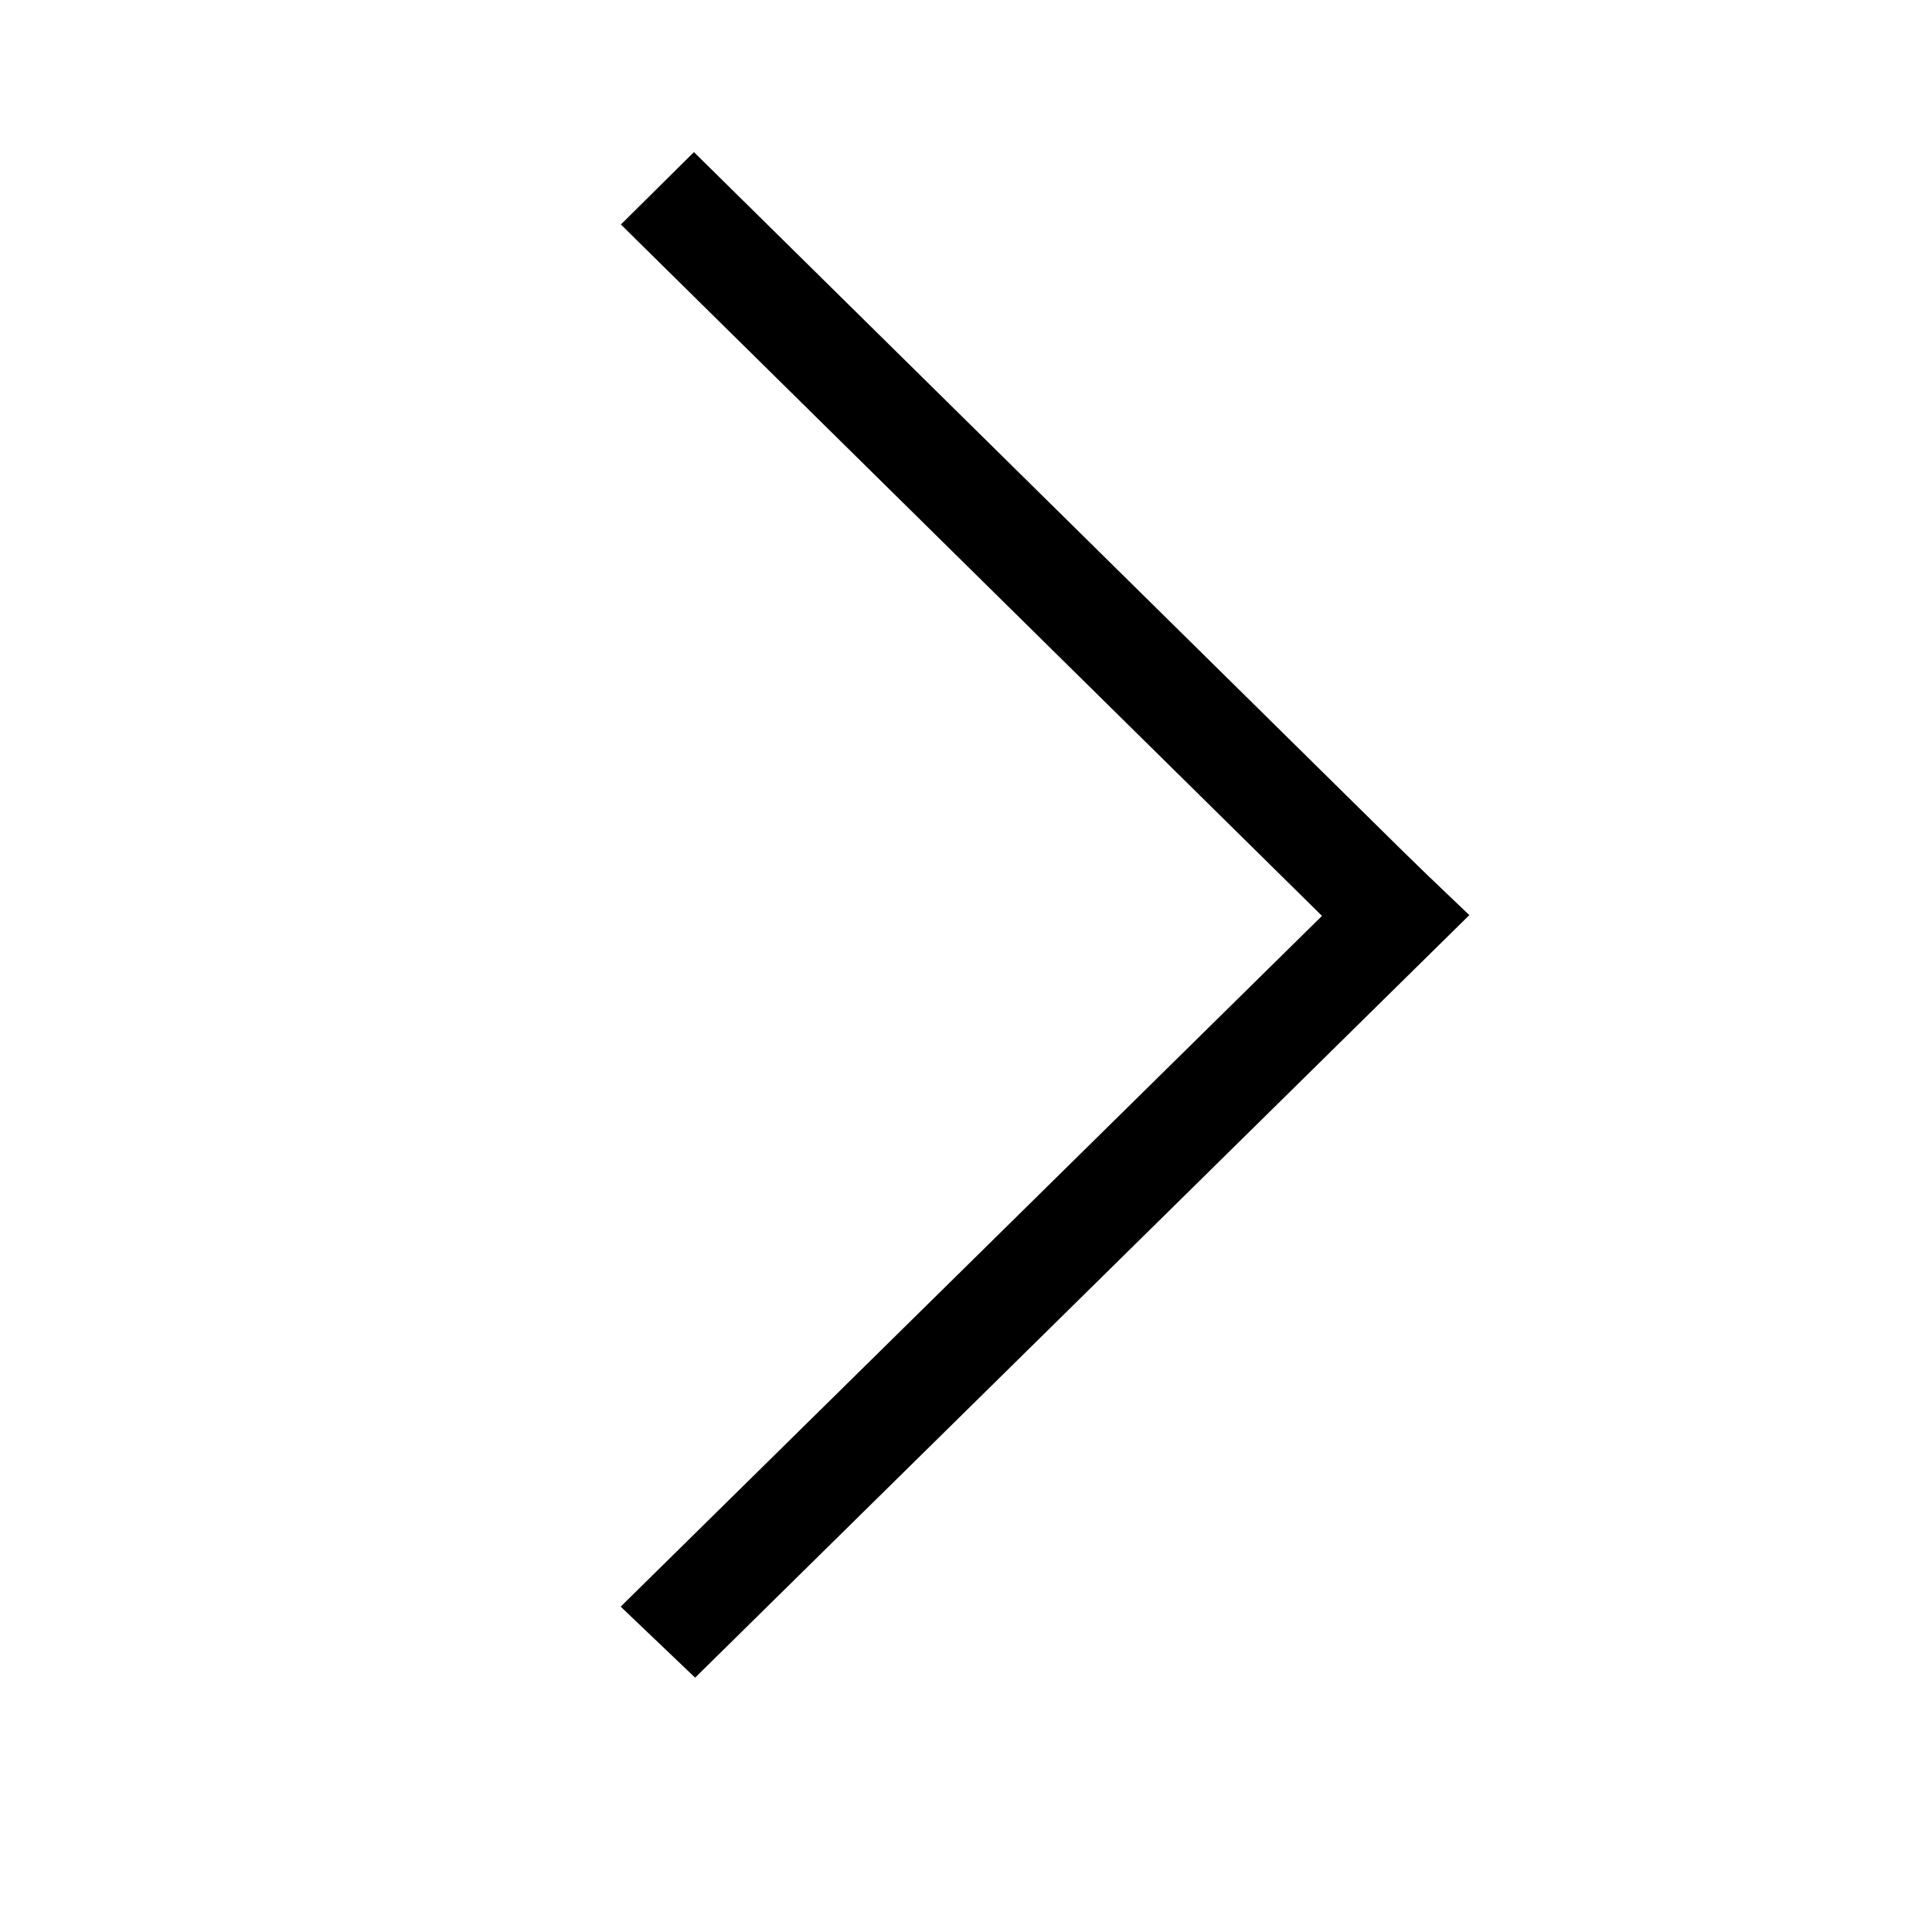
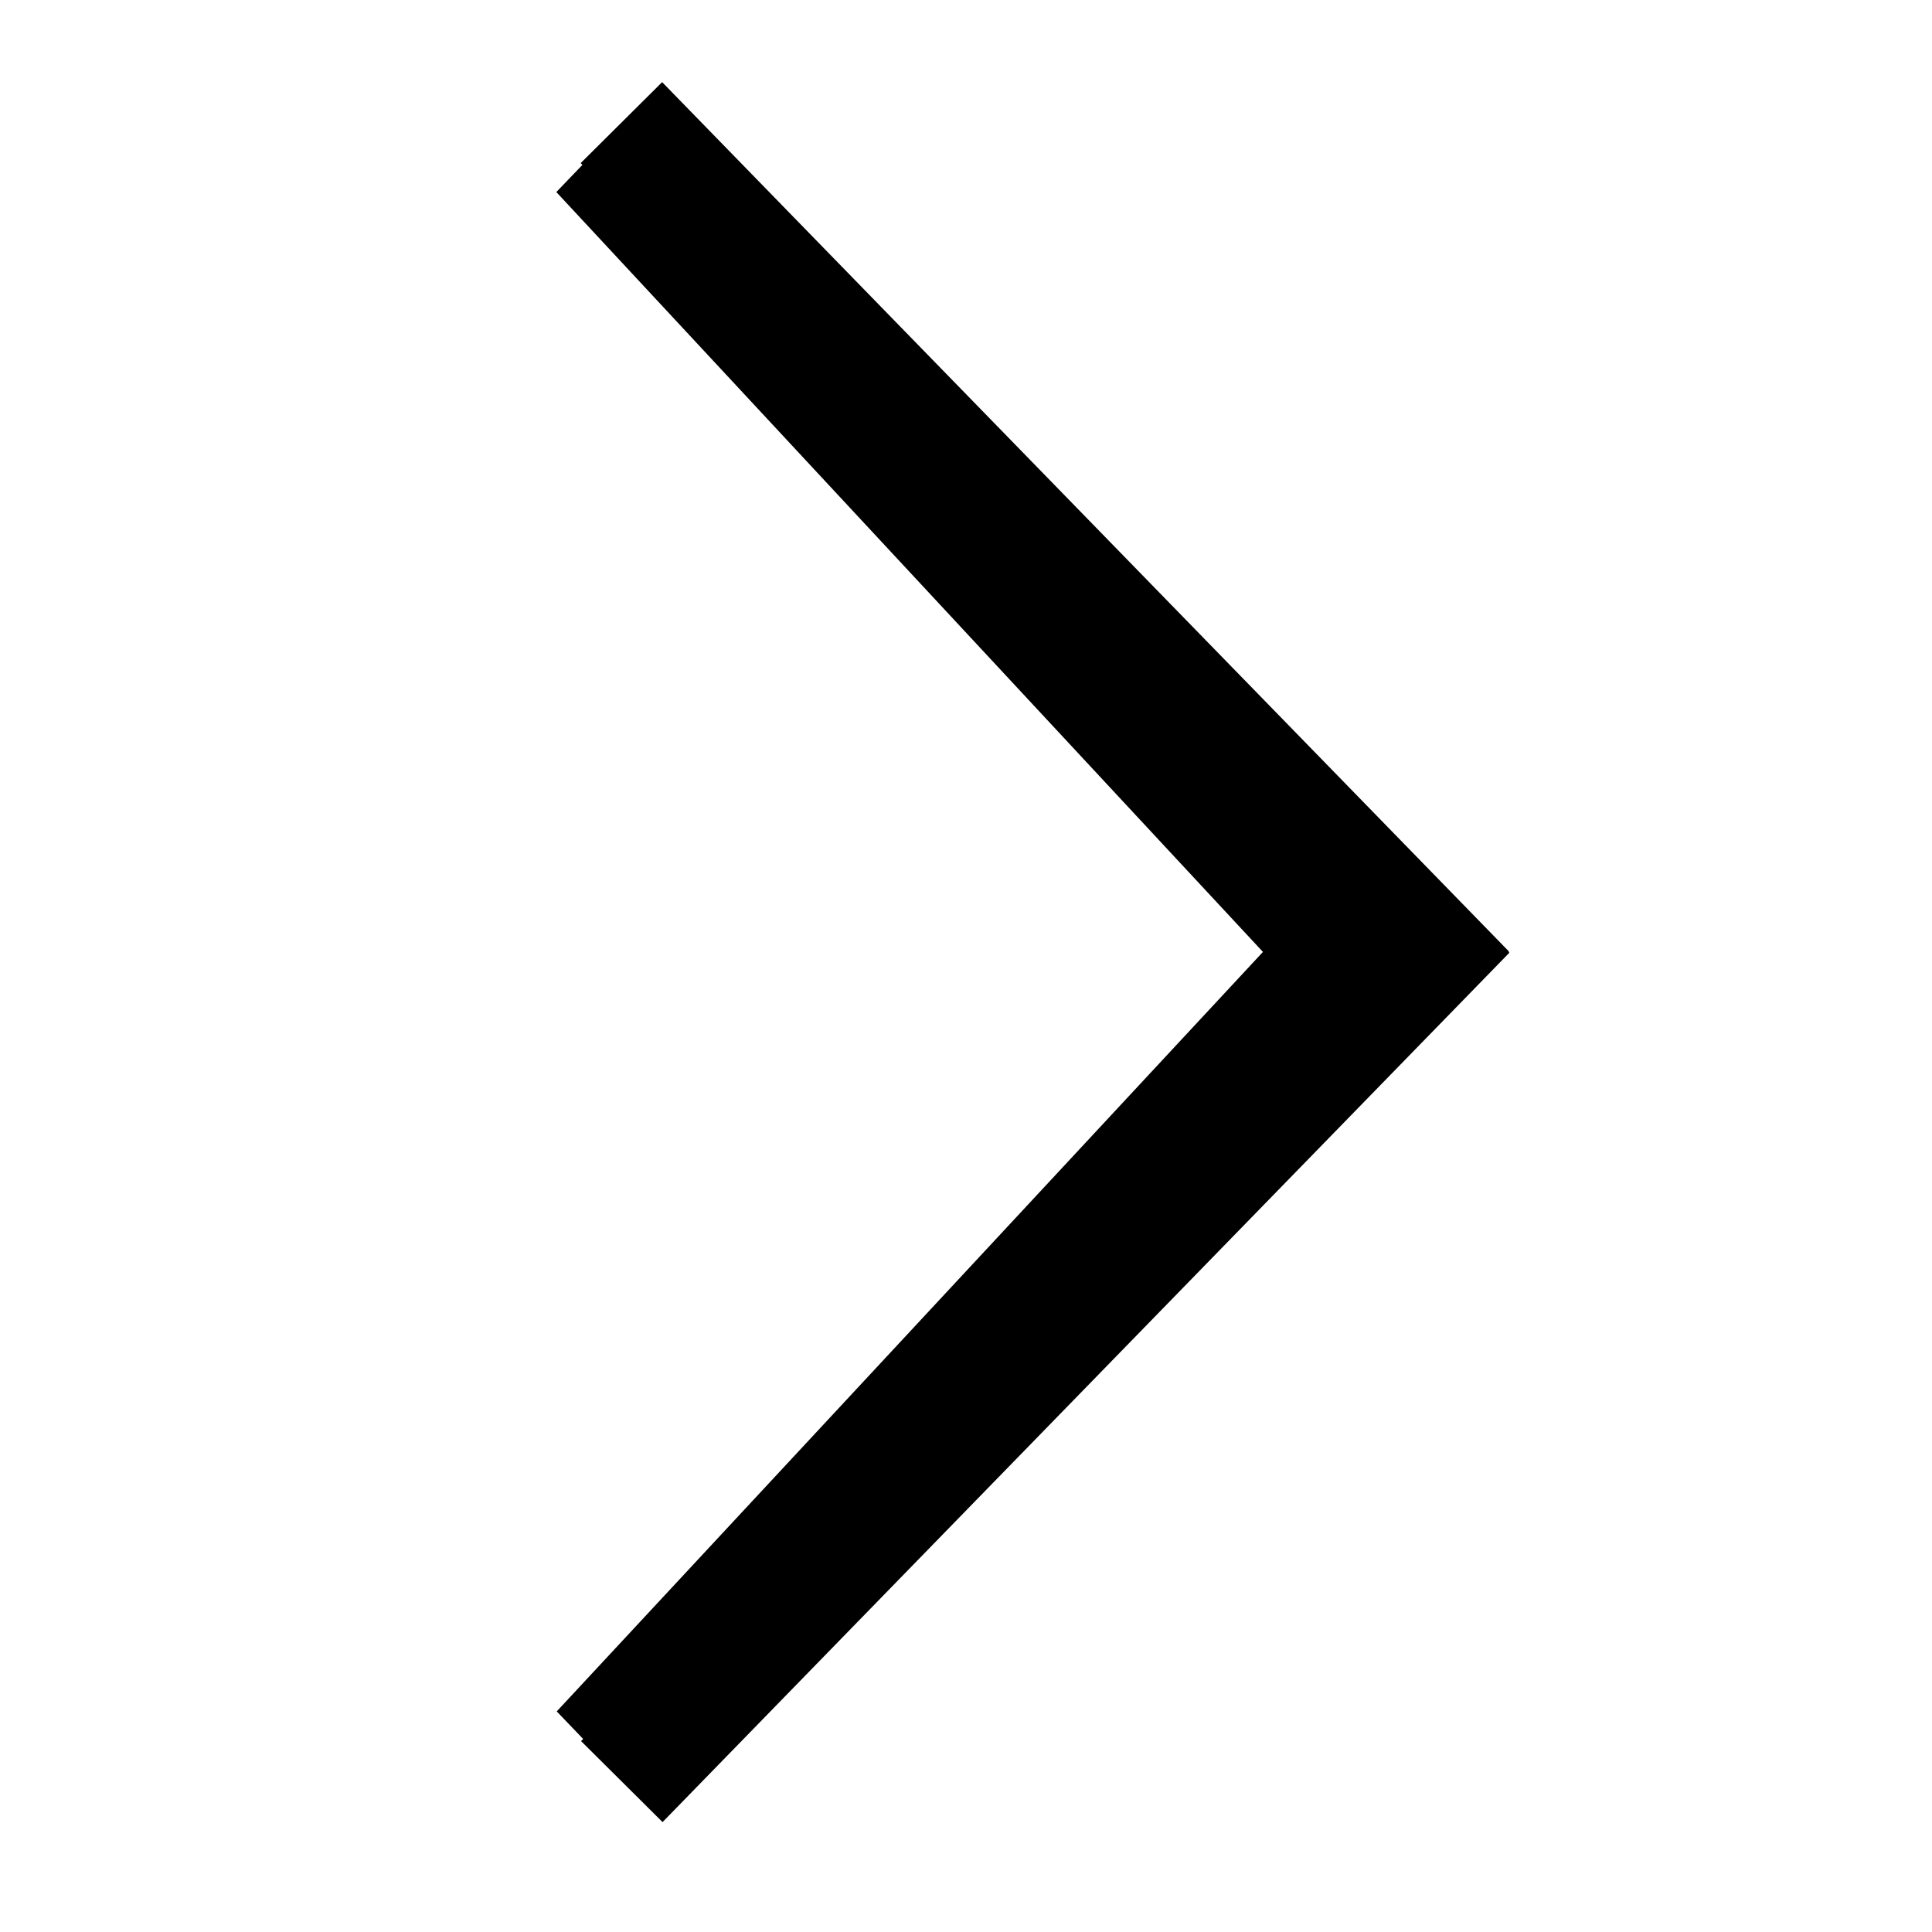
<svg xmlns="http://www.w3.org/2000/svg" version="1.1" id="svg1" width="66.667" height="66.667" viewBox="0 0 66.667 66.667">
  <defs id="defs1" />
  <g id="g1">
-     <rect style="fill:#000000;stroke-width:0.553" id="rect13" width="3.549" height="37.497" x="9.528" y="20.583" transform="matrix(0.7103977,-0.7038005,0.7120289,0.7021502,0,0)" />
-     <rect style="fill:#000000;stroke-width:0.554" id="rect13-3" width="3.55" height="37.498" x="54.554" y="-12.16" transform="matrix(0.7235049,0.6903192,-0.7124487,0.7017241,0,0)" />
+     <path id="rect13-3" style="fill:#000000;stroke-width:0.581" d="M 22.848 2.834 L 20.037 5.629 L 20.098 5.689 L 19.197 6.627 L 43.58 32.848 L 19.211 59.055 L 20.123 60.006 L 20.051 60.08 L 22.863 62.875 L 52.084 32.875 L 52.057 32.848 L 52.07 32.834 L 22.848 2.834 z " />
  </g>
</svg>
